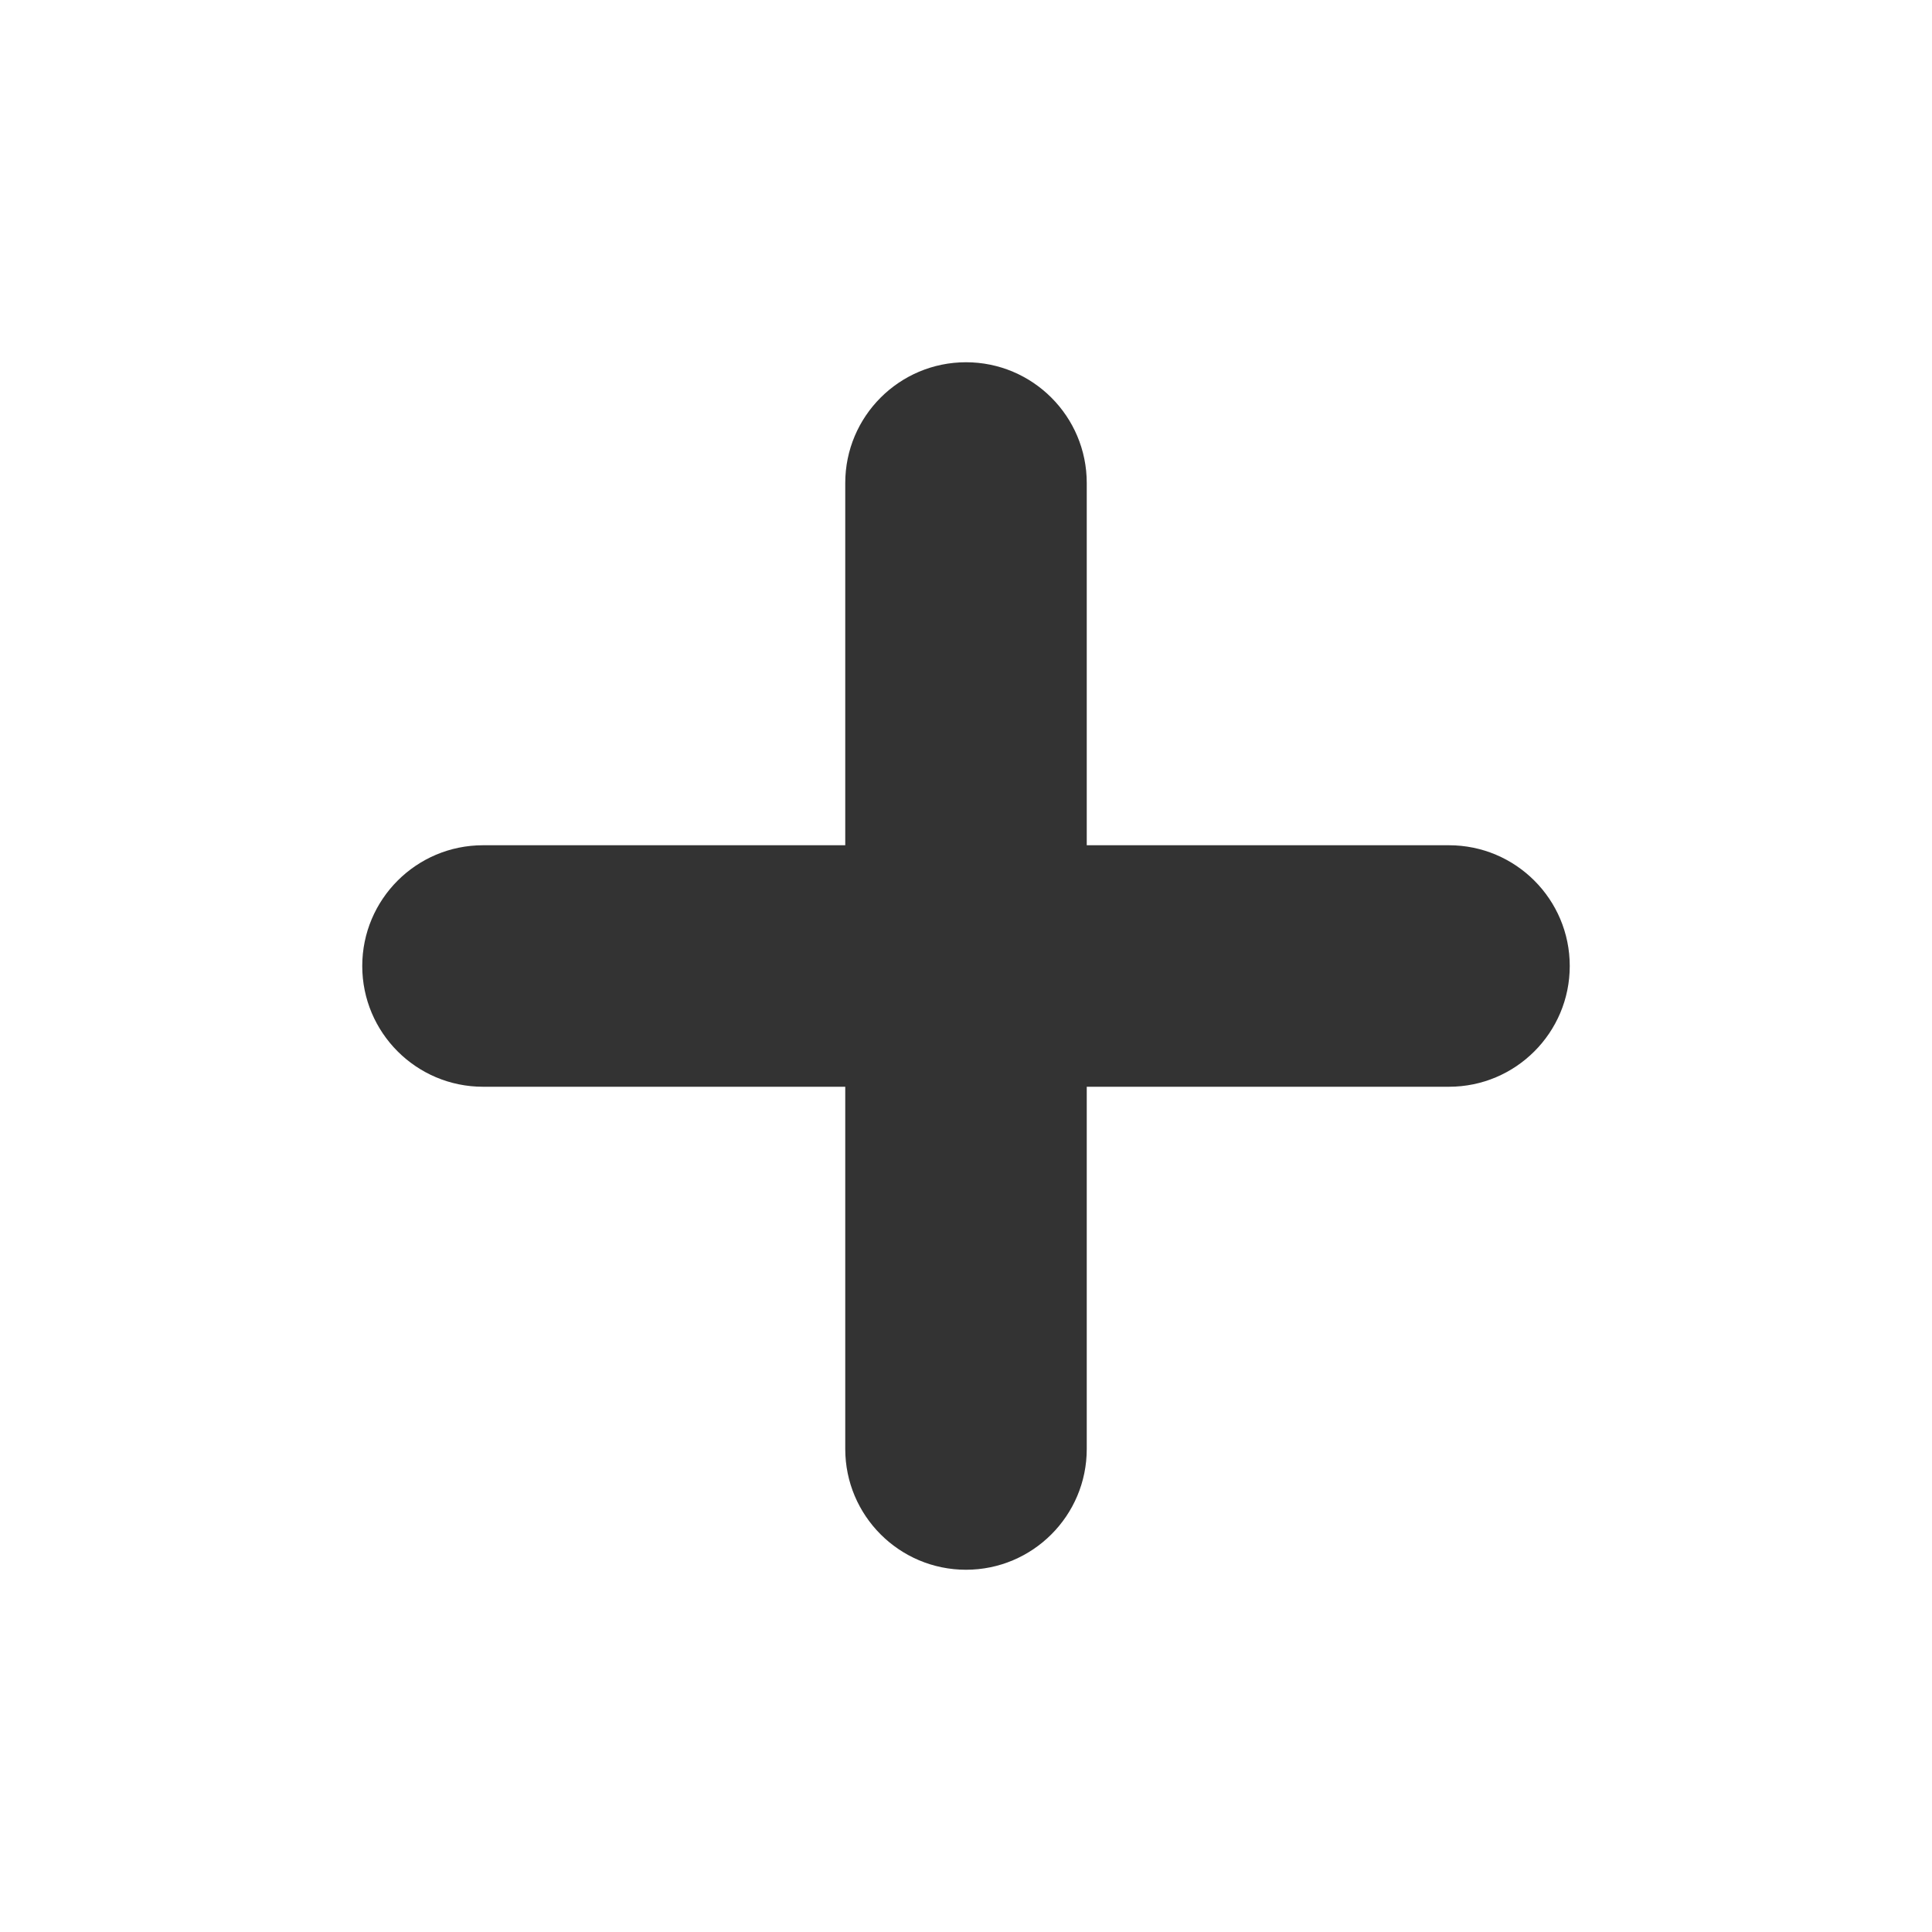
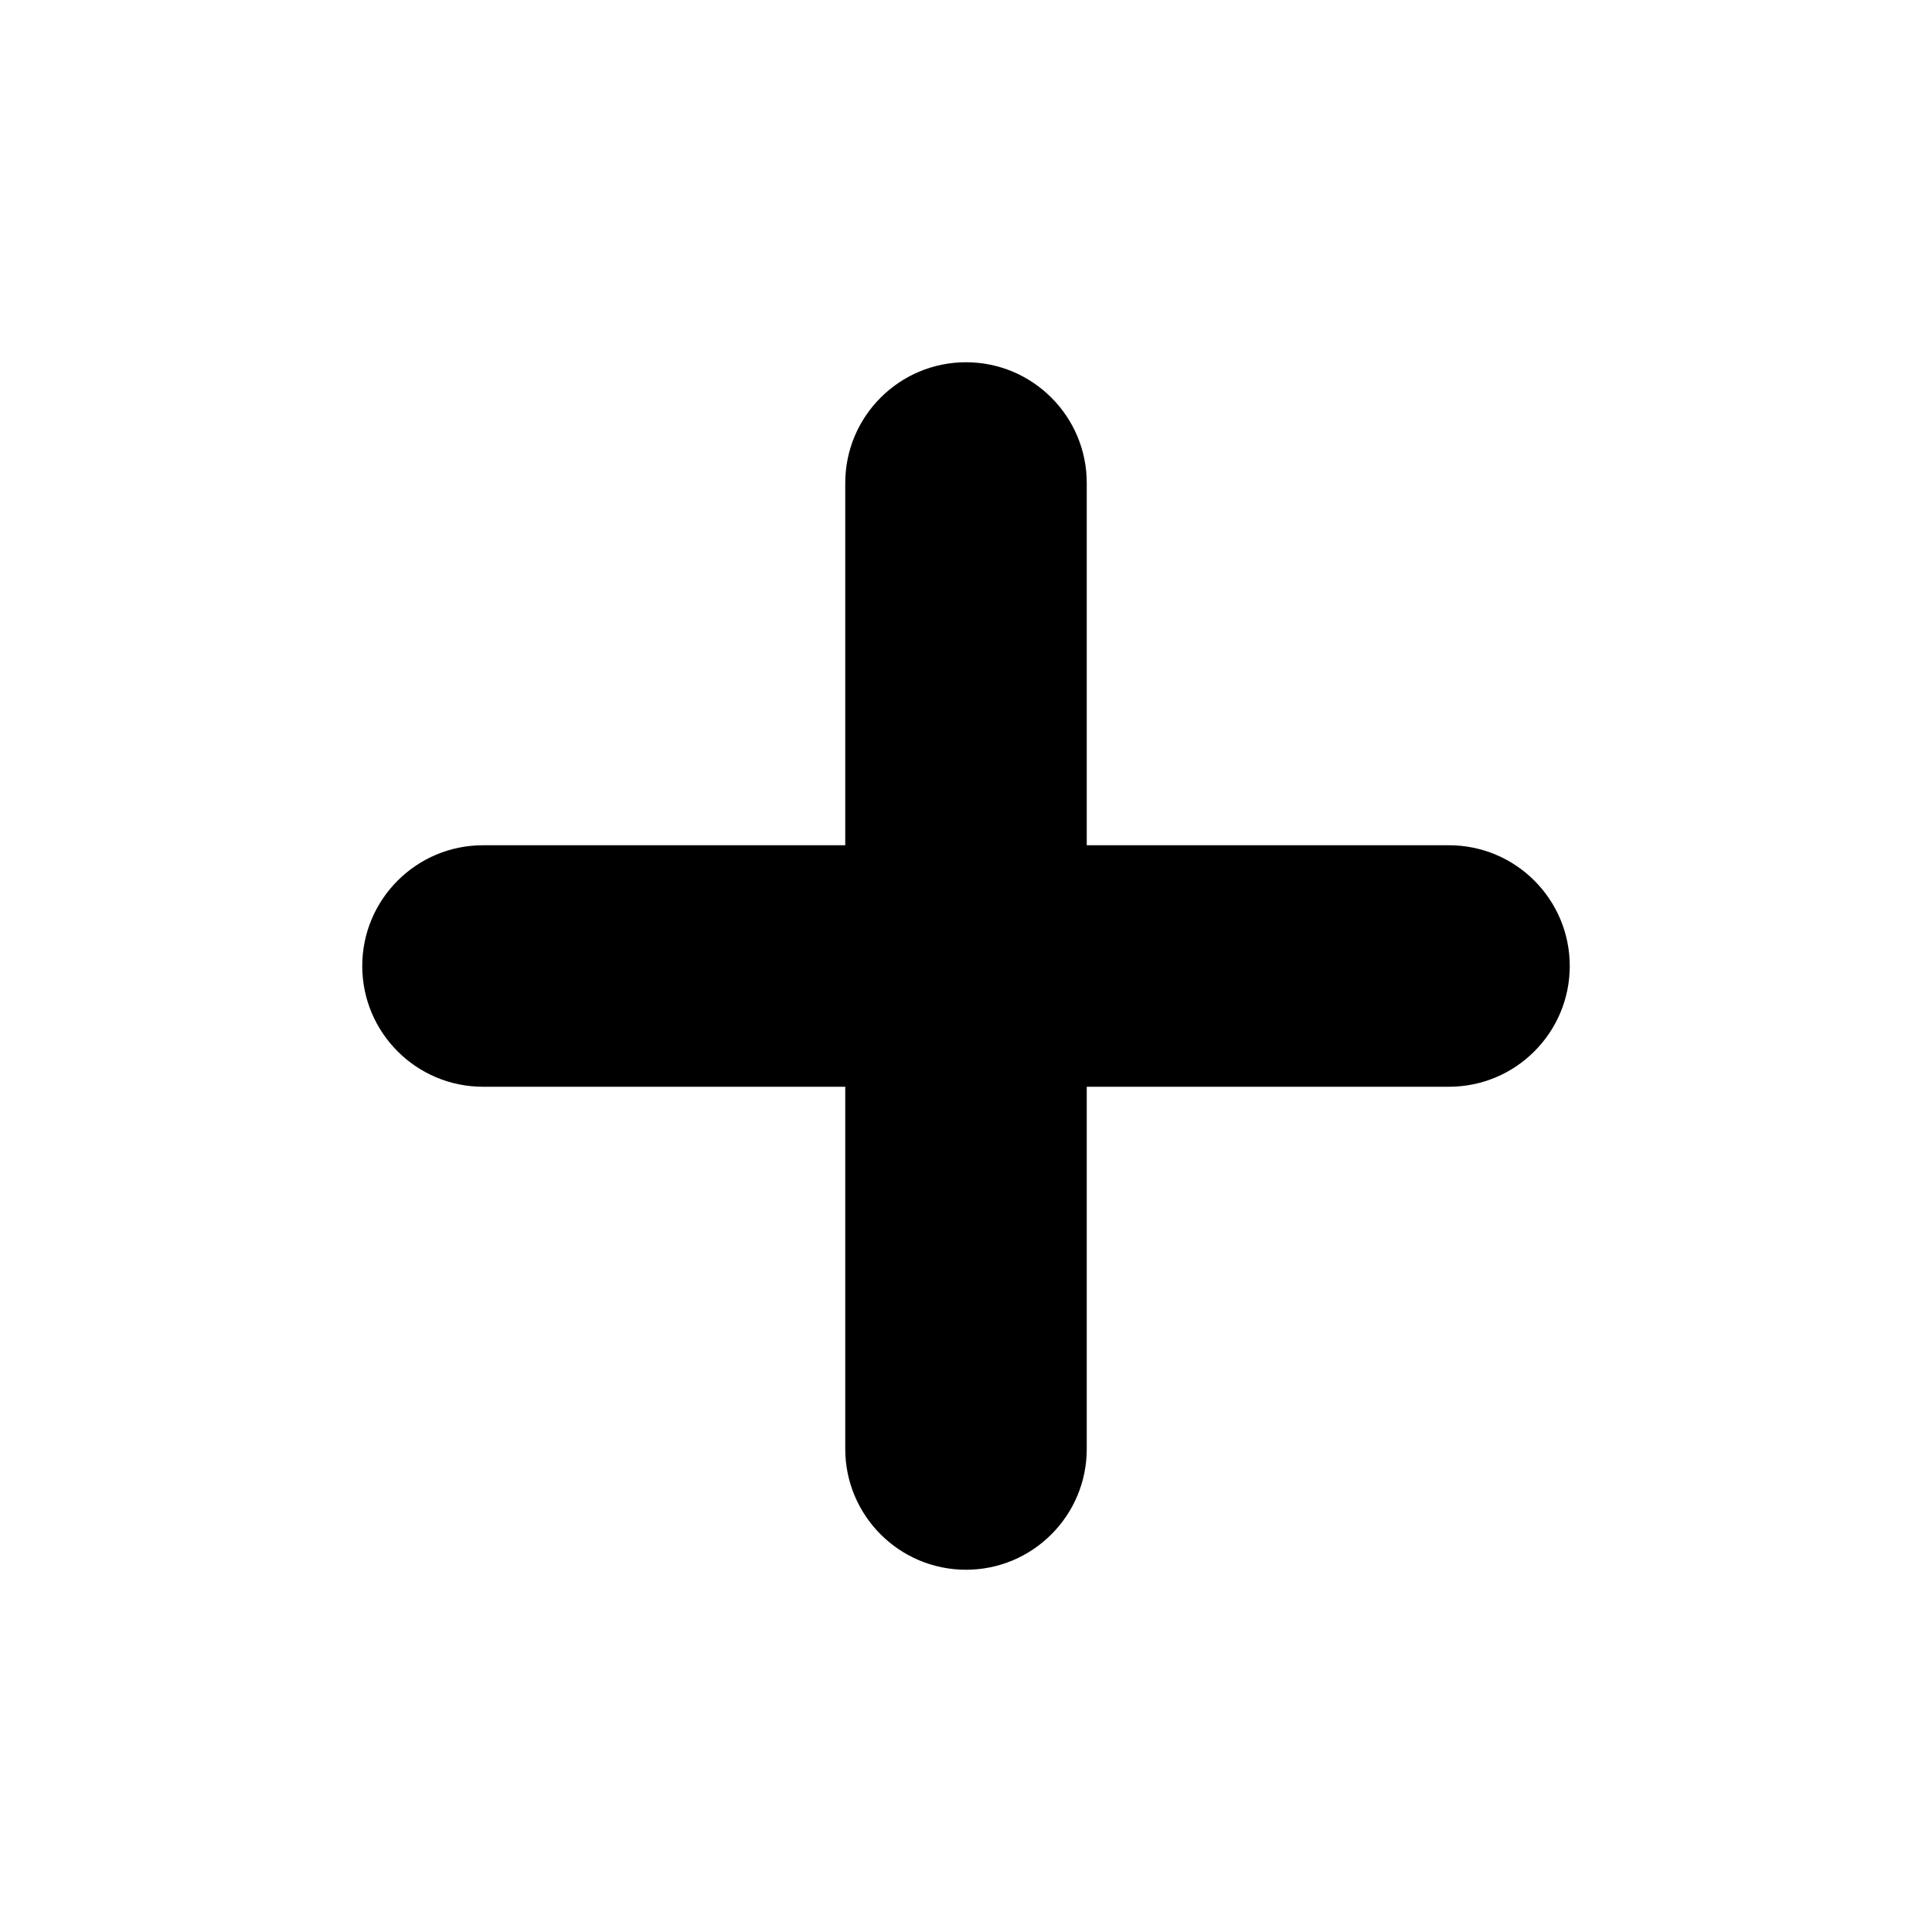
- <svg xmlns="http://www.w3.org/2000/svg" id="id" width="16" height="16" viewBox="0 0 16 16" fill="none">
-   <path d="M7 12C7 12.552 7.448 13 8 13C8.552 13 9 12.552 9 12V9H12C12.552 9 13 8.552 13 8C13 7.448 12.552 7 12 7H9V4C9 3.448 8.552 3 8 3C7.448 3 7 3.448 7 4L7 7H4C3.448 7 3 7.448 3 8C3 8.552 3.448 9 4 9H7L7 12Z" fill="#333333" />
+ <svg xmlns="http://www.w3.org/2000/svg" id="id" width="16" height="16" viewBox="0 0 16 16">
+   <path d="M7 12C7 12.552 7.448 13 8 13C8.552 13 9 12.552 9 12V9H12C12.552 9 13 8.552 13 8C13 7.448 12.552 7 12 7H9V4C9 3.448 8.552 3 8 3C7.448 3 7 3.448 7 4L7 7H4C3.448 7 3 7.448 3 8C3 8.552 3.448 9 4 9H7L7 12Z" />
</svg>
